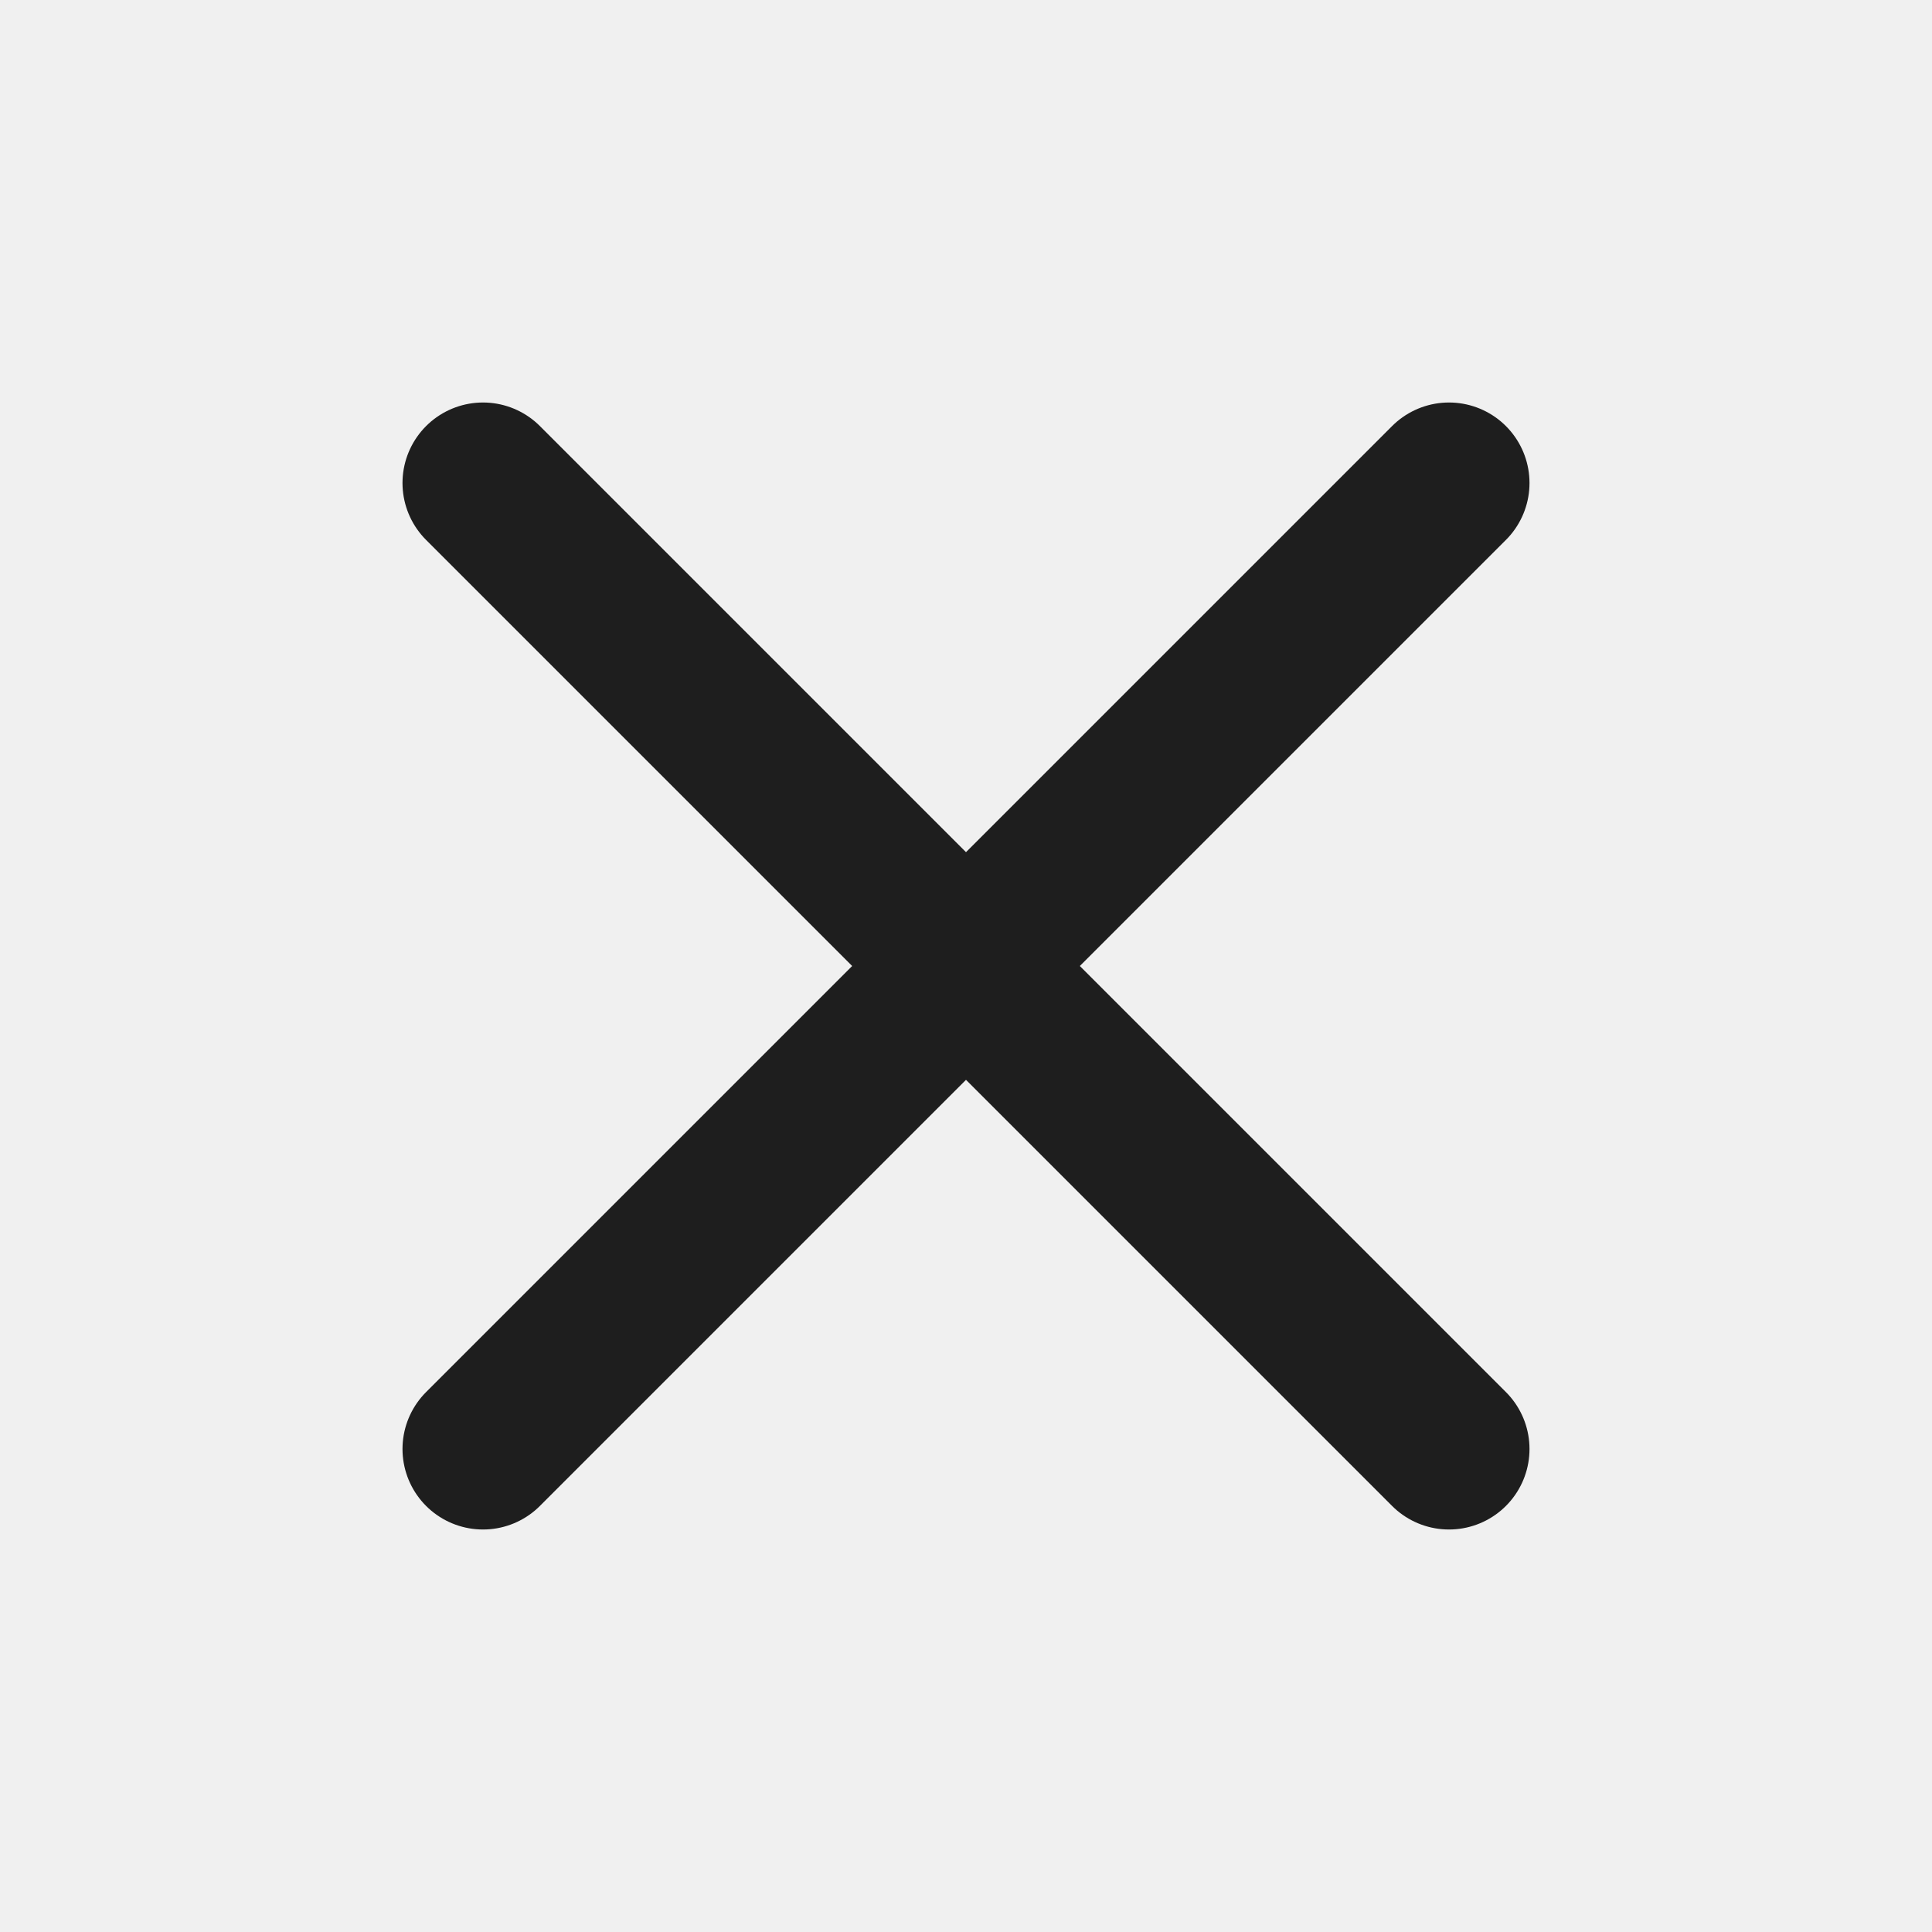
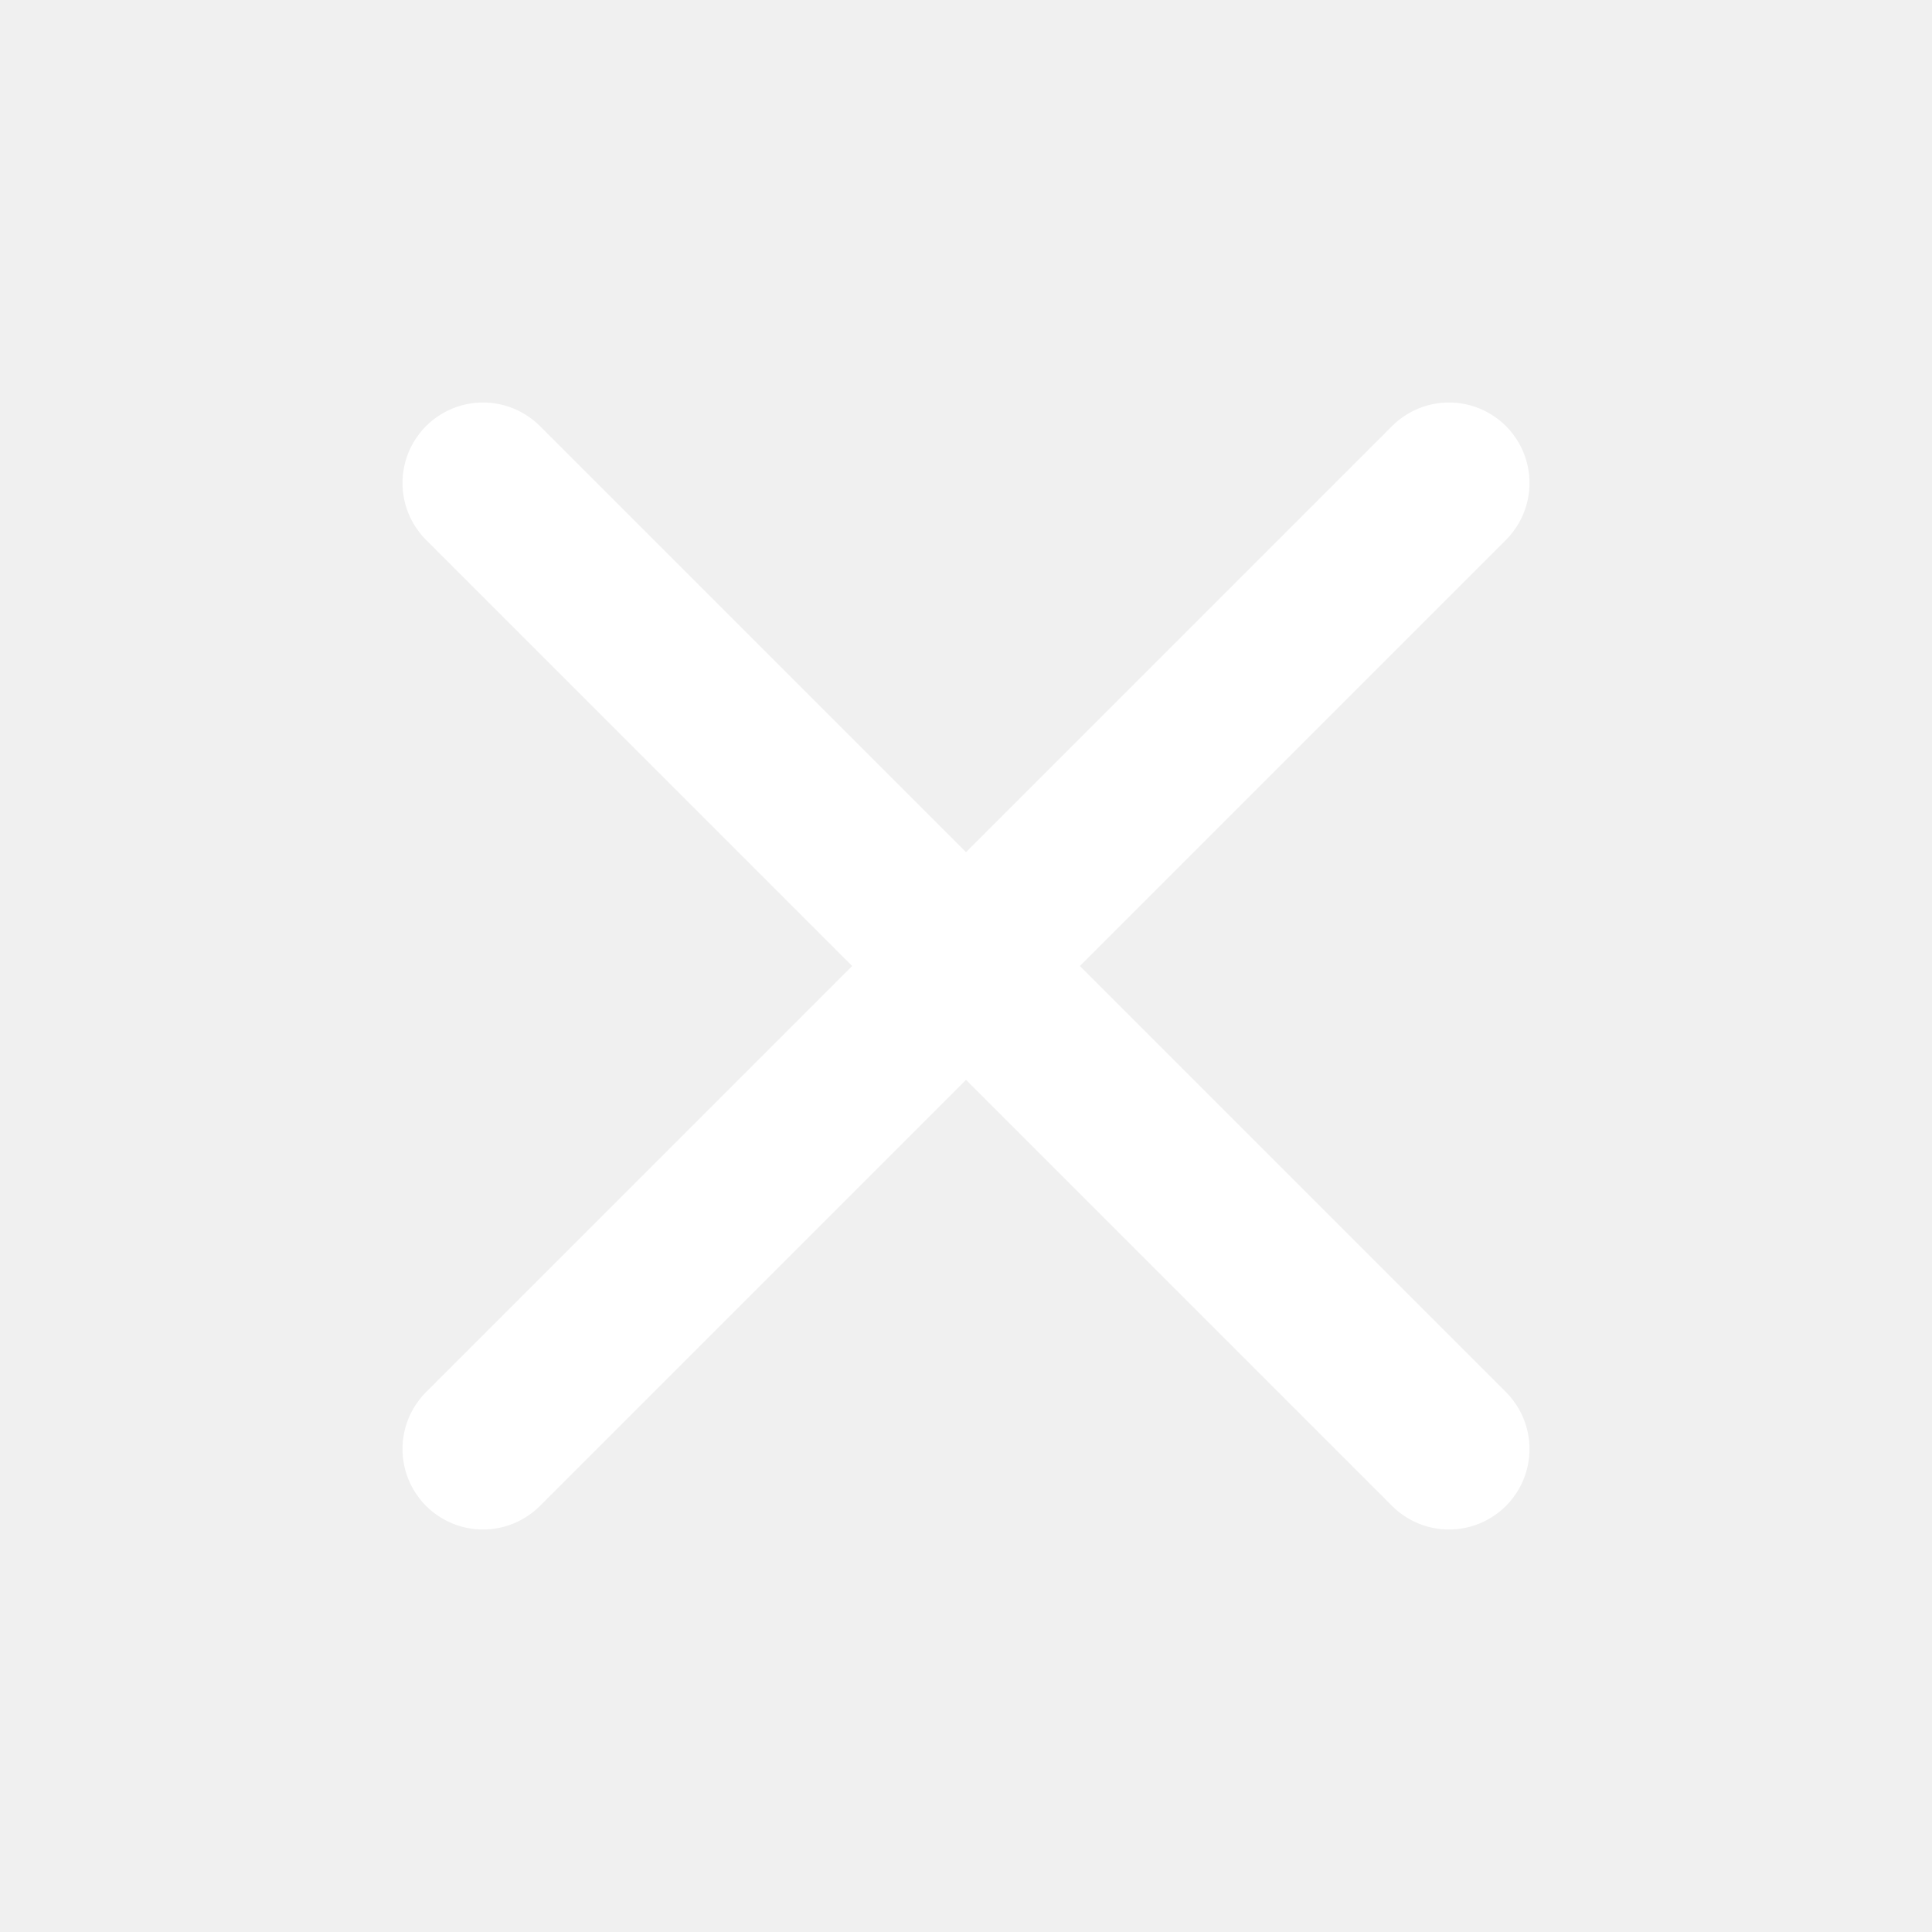
<svg xmlns="http://www.w3.org/2000/svg" width="48" height="48" viewBox="0 0 48 48" fill="none">
-   <path d="M36 12L12 36M12 12L36 36" stroke="#1E1E1E" stroke-width="4" stroke-linecap="round" stroke-linejoin="round" />
+   <path d="M36 12L12 36M12 12L36 36" stroke="white" stroke-width="4" stroke-linecap="round" stroke-linejoin="round" />
</svg>
